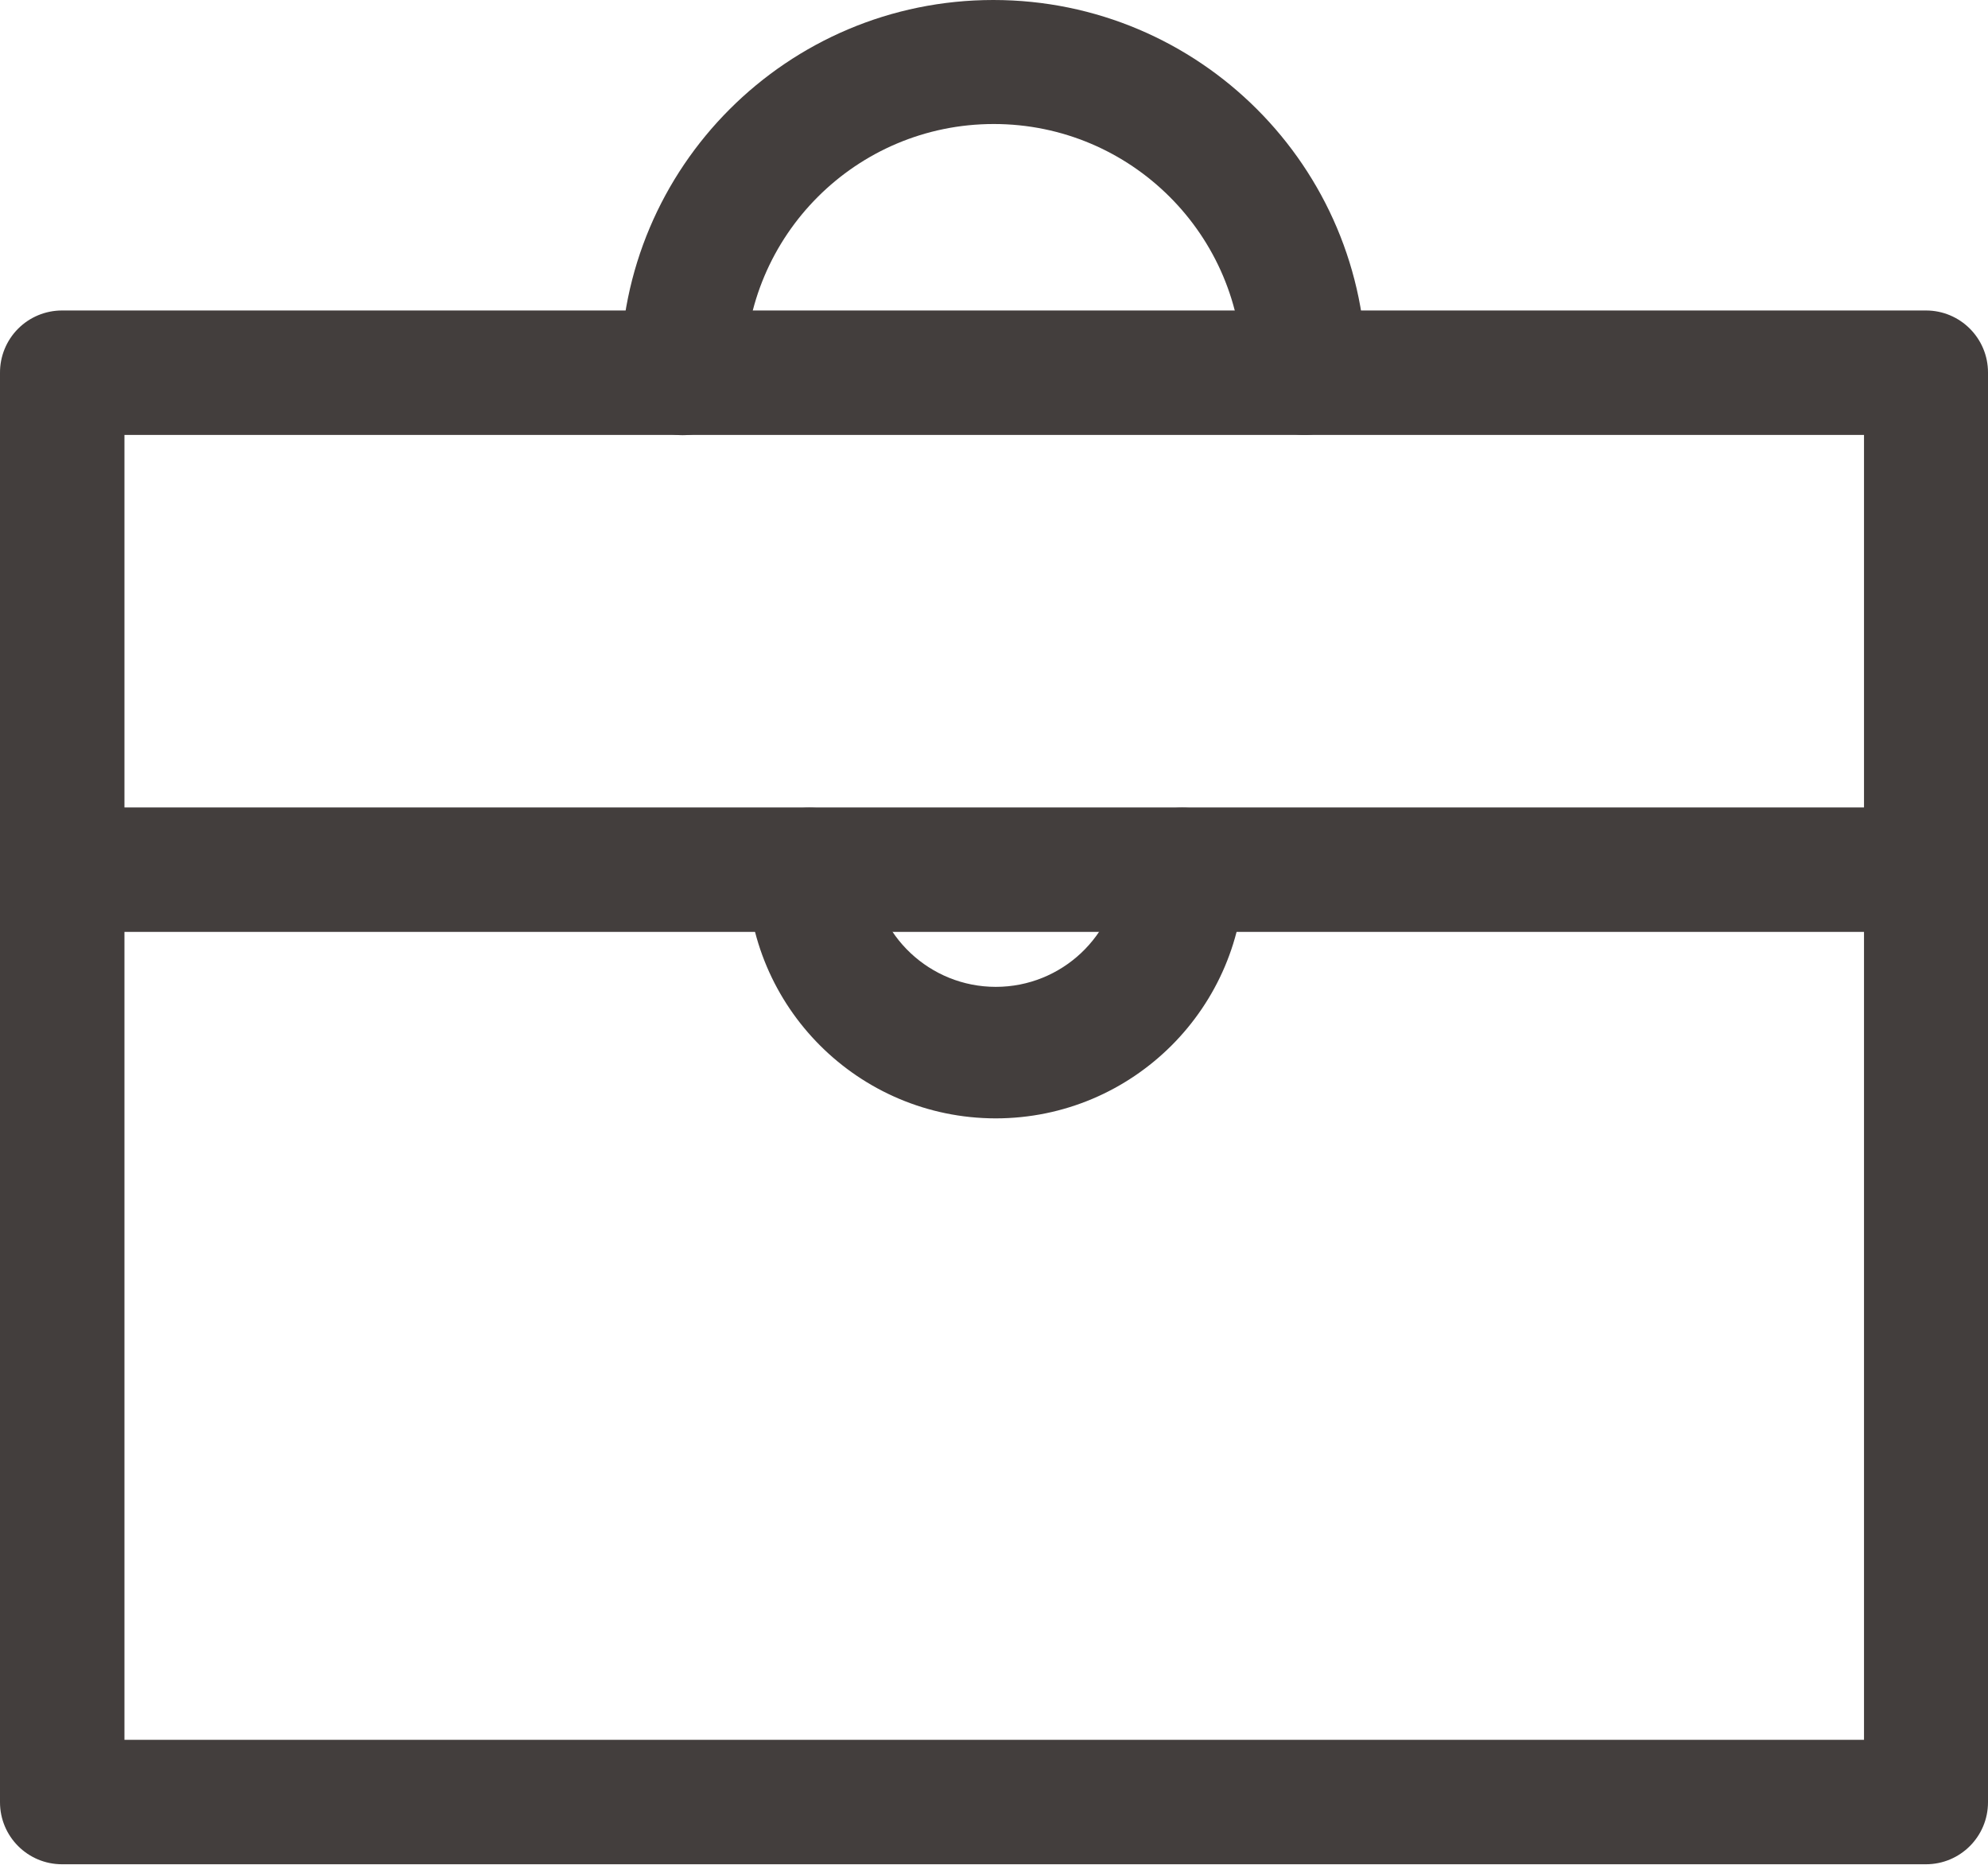
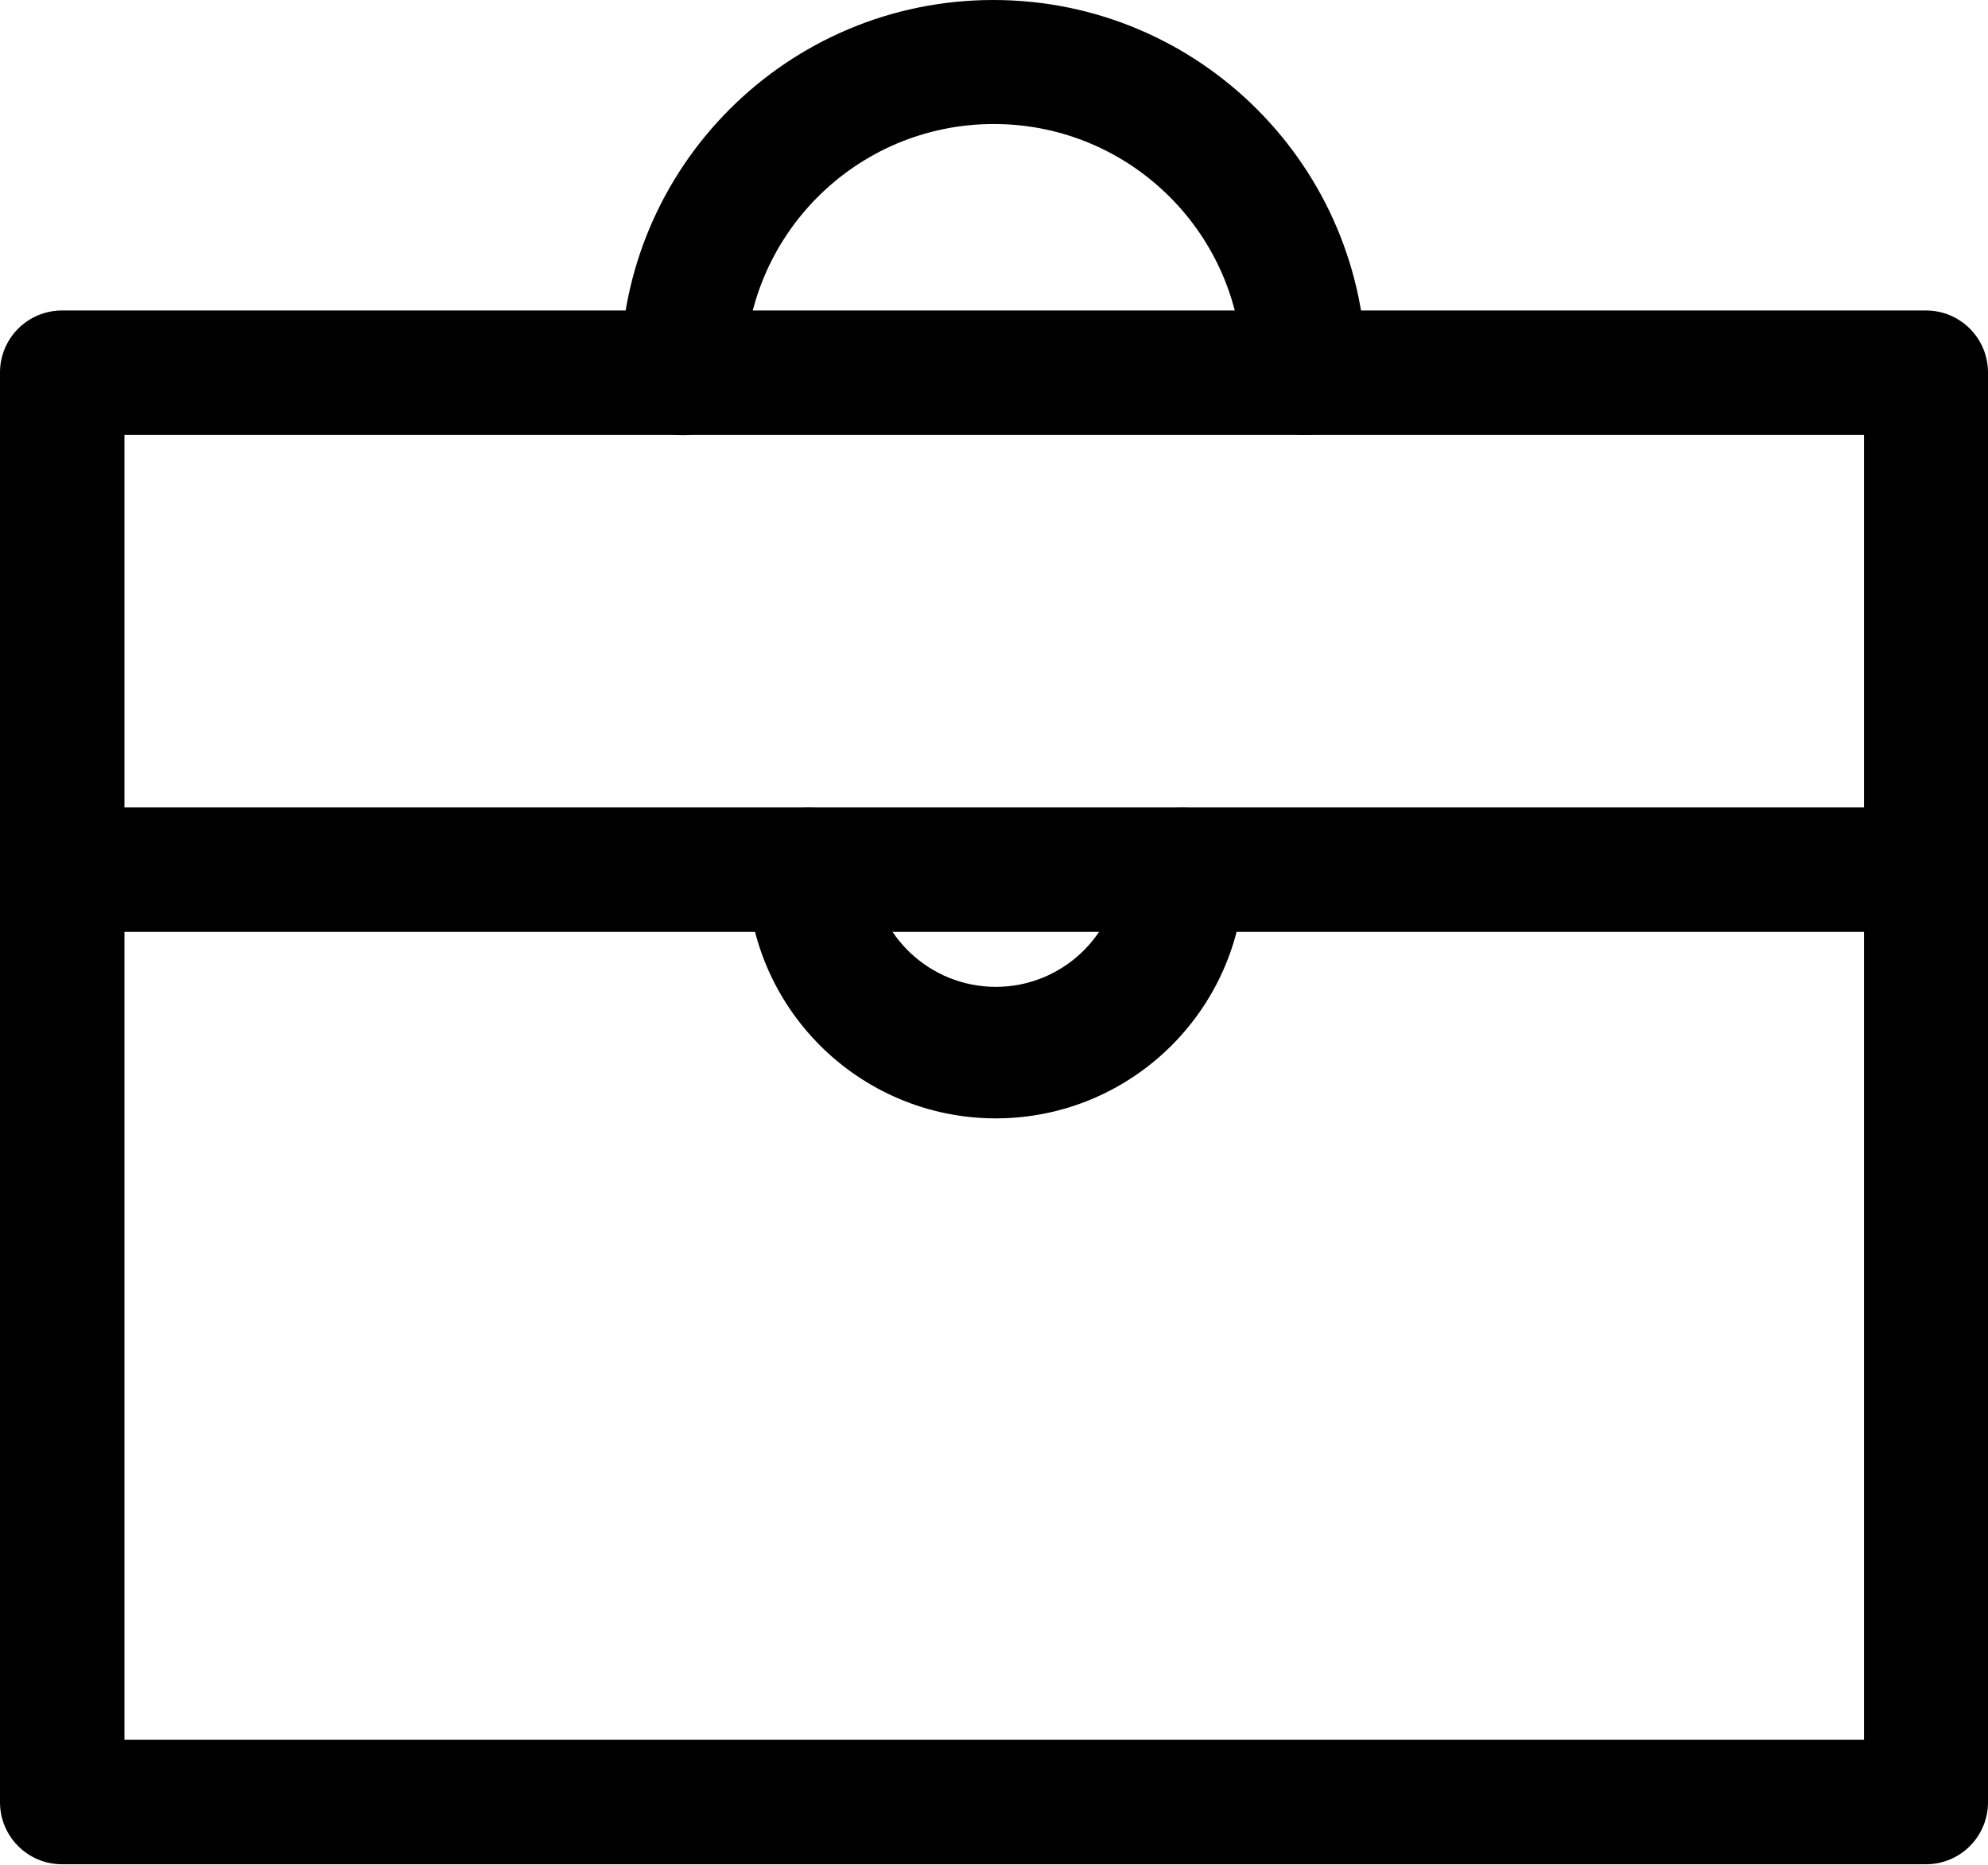
<svg xmlns="http://www.w3.org/2000/svg" viewBox="0 0 43.93 41.19">
-   <path d="M42.56,41.19H1.37A1.37,1.37,0,0,1,0,39.82V8.24A1.37,1.37,0,0,1,1.37,6.86H42.56a1.37,1.37,0,0,1,1.37,1.37V39.82A1.37,1.37,0,0,1,42.56,41.19ZM2.75,38.44H41.19V9.61H2.75Z" style="fill:#433e3d" />
-   <path d="M42.56,20.59H1.37a1.37,1.37,0,0,1,0-2.75H42.56a1.37,1.37,0,1,1,0,2.75Z" style="fill:#433e3d" />
-   <path d="M28.83,9.61a1.37,1.37,0,0,1-1.37-1.37,5.49,5.49,0,1,0-11,0,1.37,1.37,0,0,1-2.75,0,8.24,8.24,0,0,1,16.48,0A1.37,1.37,0,0,1,28.83,9.61Z" style="fill:#433e3d" />
-   <path d="M22,24.71a5.5,5.5,0,0,1-5.49-5.49,1.37,1.37,0,1,1,2.75,0,2.75,2.75,0,0,0,5.49,0,1.37,1.37,0,1,1,2.75,0A5.5,5.5,0,0,1,22,24.71Z" style="fill:#433e3d" />
+   <path d="M42.56,41.19H1.37A1.37,1.37,0,0,1,0,39.82V8.24A1.37,1.37,0,0,1,1.37,6.86H42.56a1.37,1.37,0,0,1,1.37,1.37V39.82A1.37,1.37,0,0,1,42.56,41.19ZM2.75,38.44H41.19V9.61H2.75Z" />
+   <path d="M42.56,20.59H1.37a1.37,1.37,0,0,1,0-2.75H42.56a1.37,1.37,0,1,1,0,2.75Z" />
+   <path d="M28.83,9.61a1.37,1.37,0,0,1-1.37-1.37,5.49,5.49,0,1,0-11,0,1.37,1.37,0,0,1-2.75,0,8.24,8.24,0,0,1,16.48,0A1.37,1.37,0,0,1,28.83,9.61Z" />
+   <path d="M22,24.71a5.5,5.5,0,0,1-5.49-5.49,1.37,1.37,0,1,1,2.75,0,2.75,2.75,0,0,0,5.49,0,1.37,1.37,0,1,1,2.75,0A5.5,5.5,0,0,1,22,24.71Z" />
</svg>
